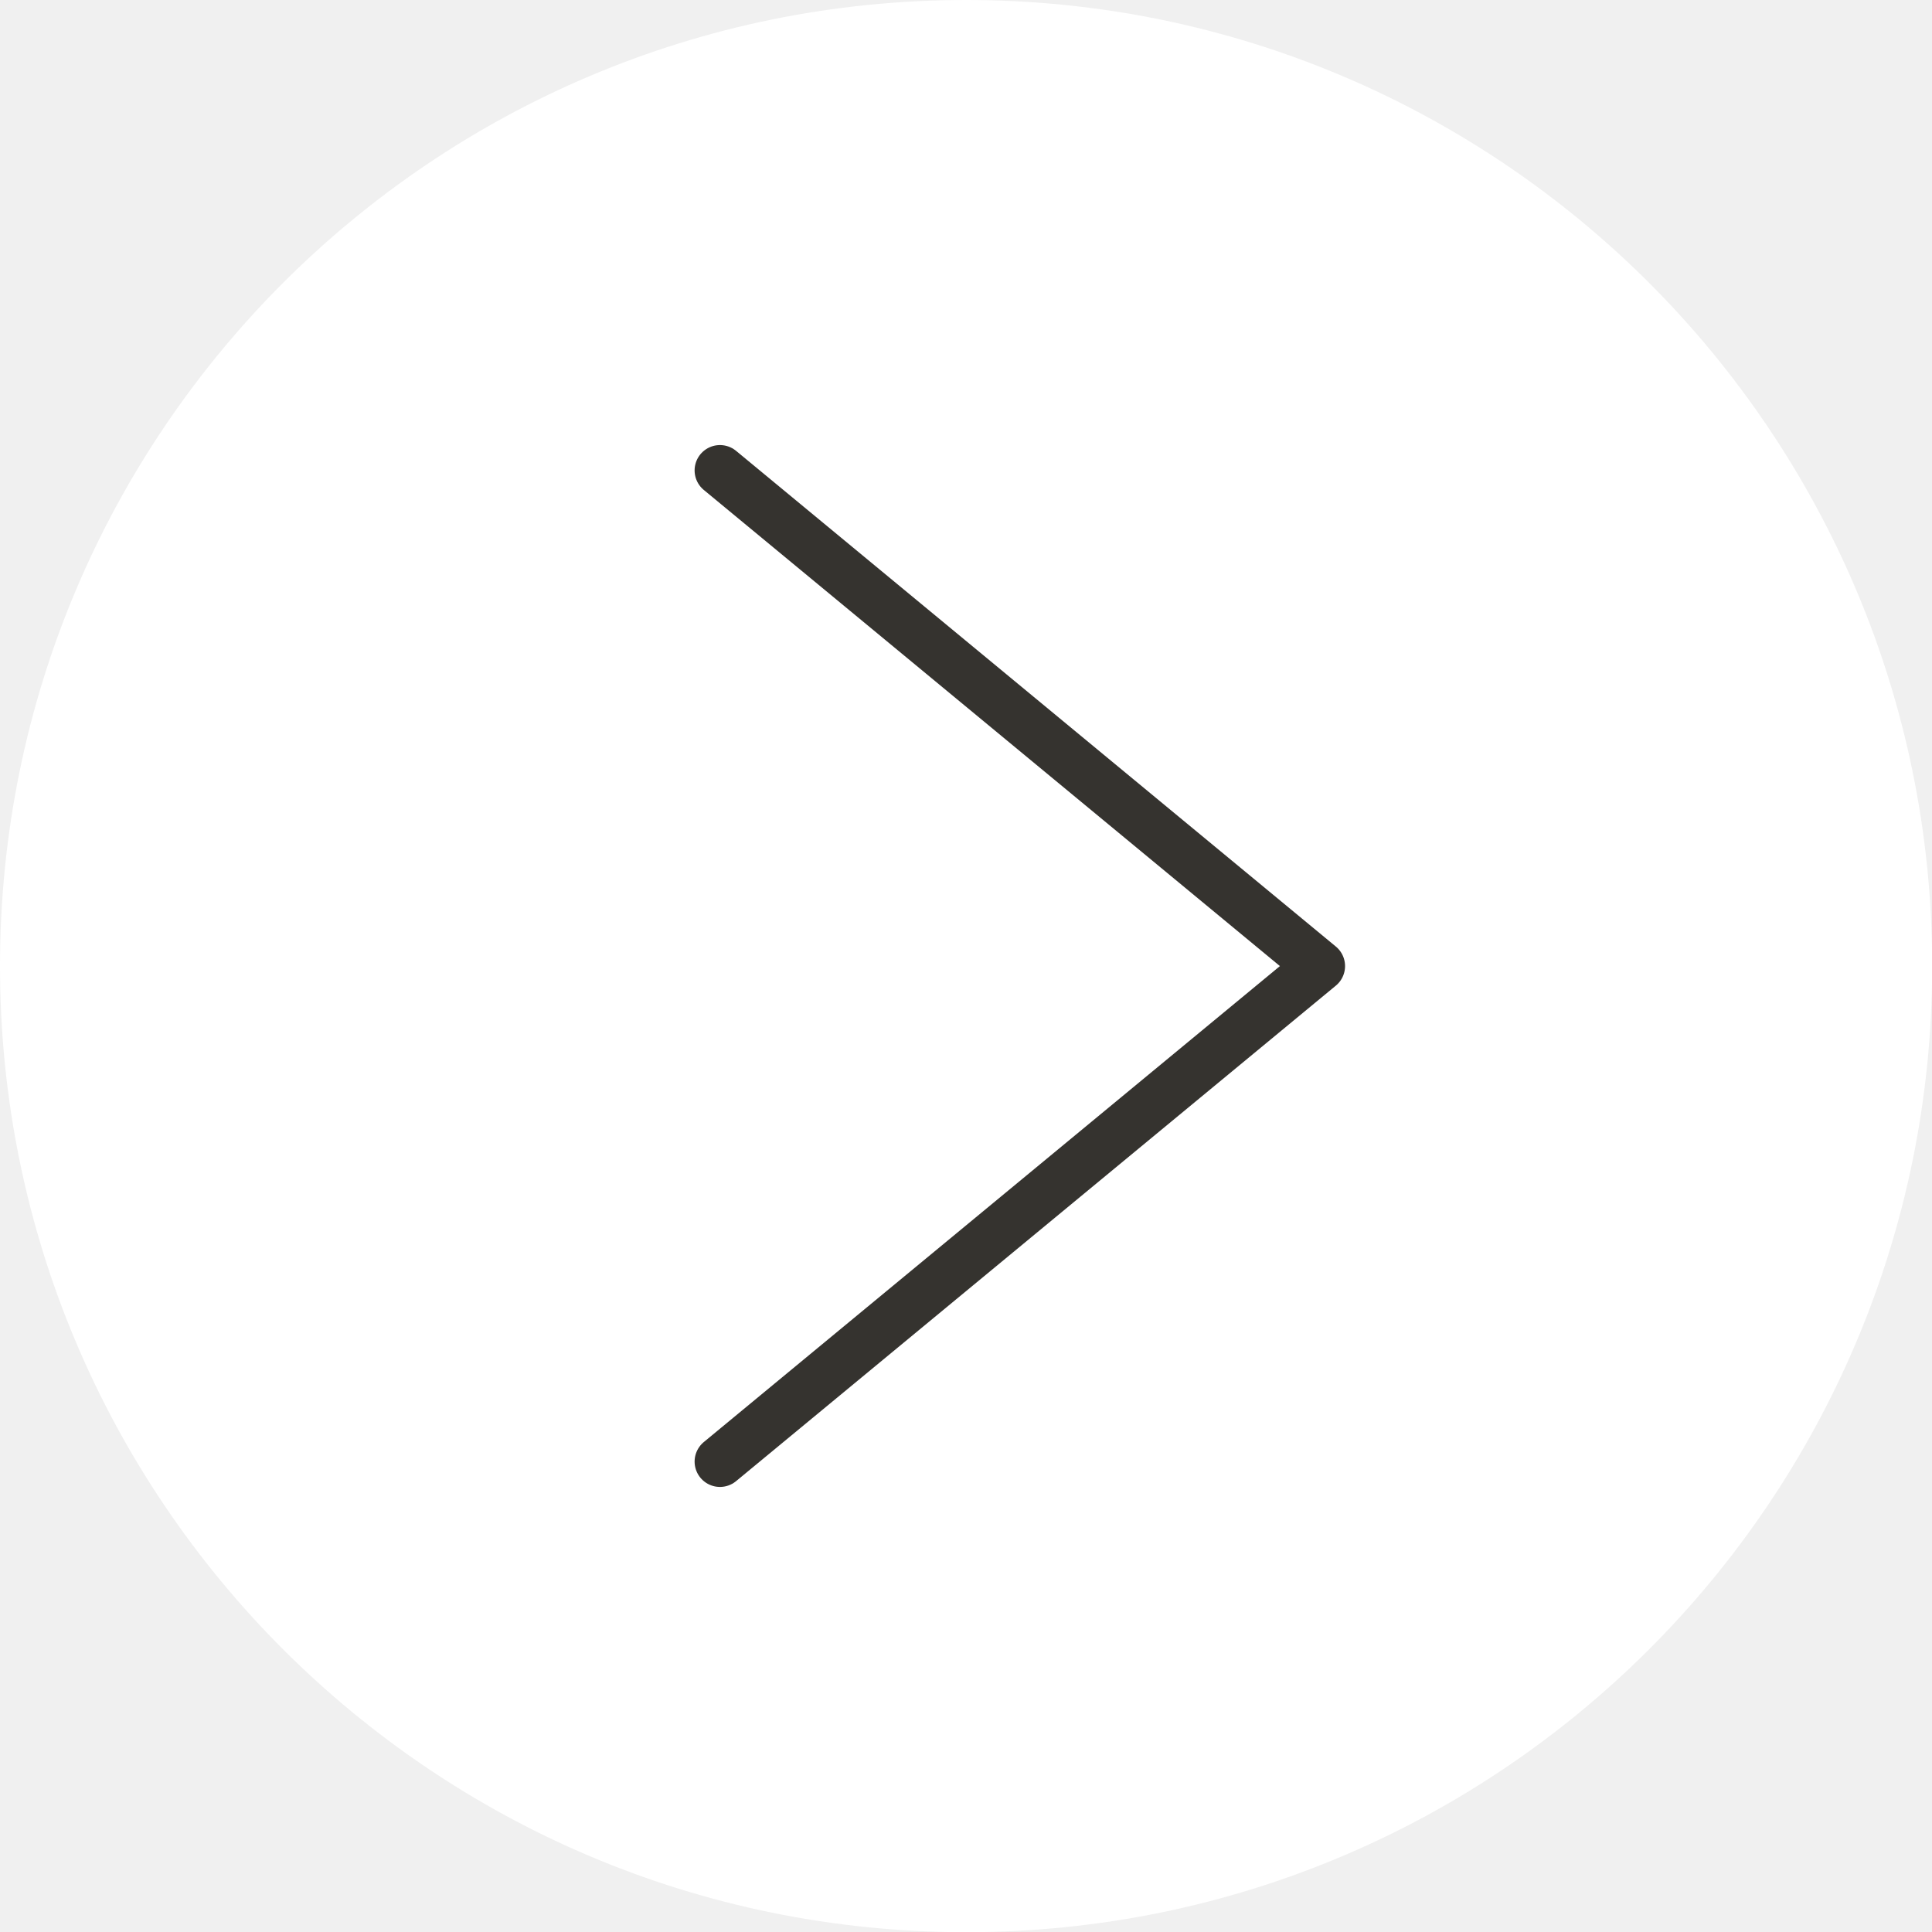
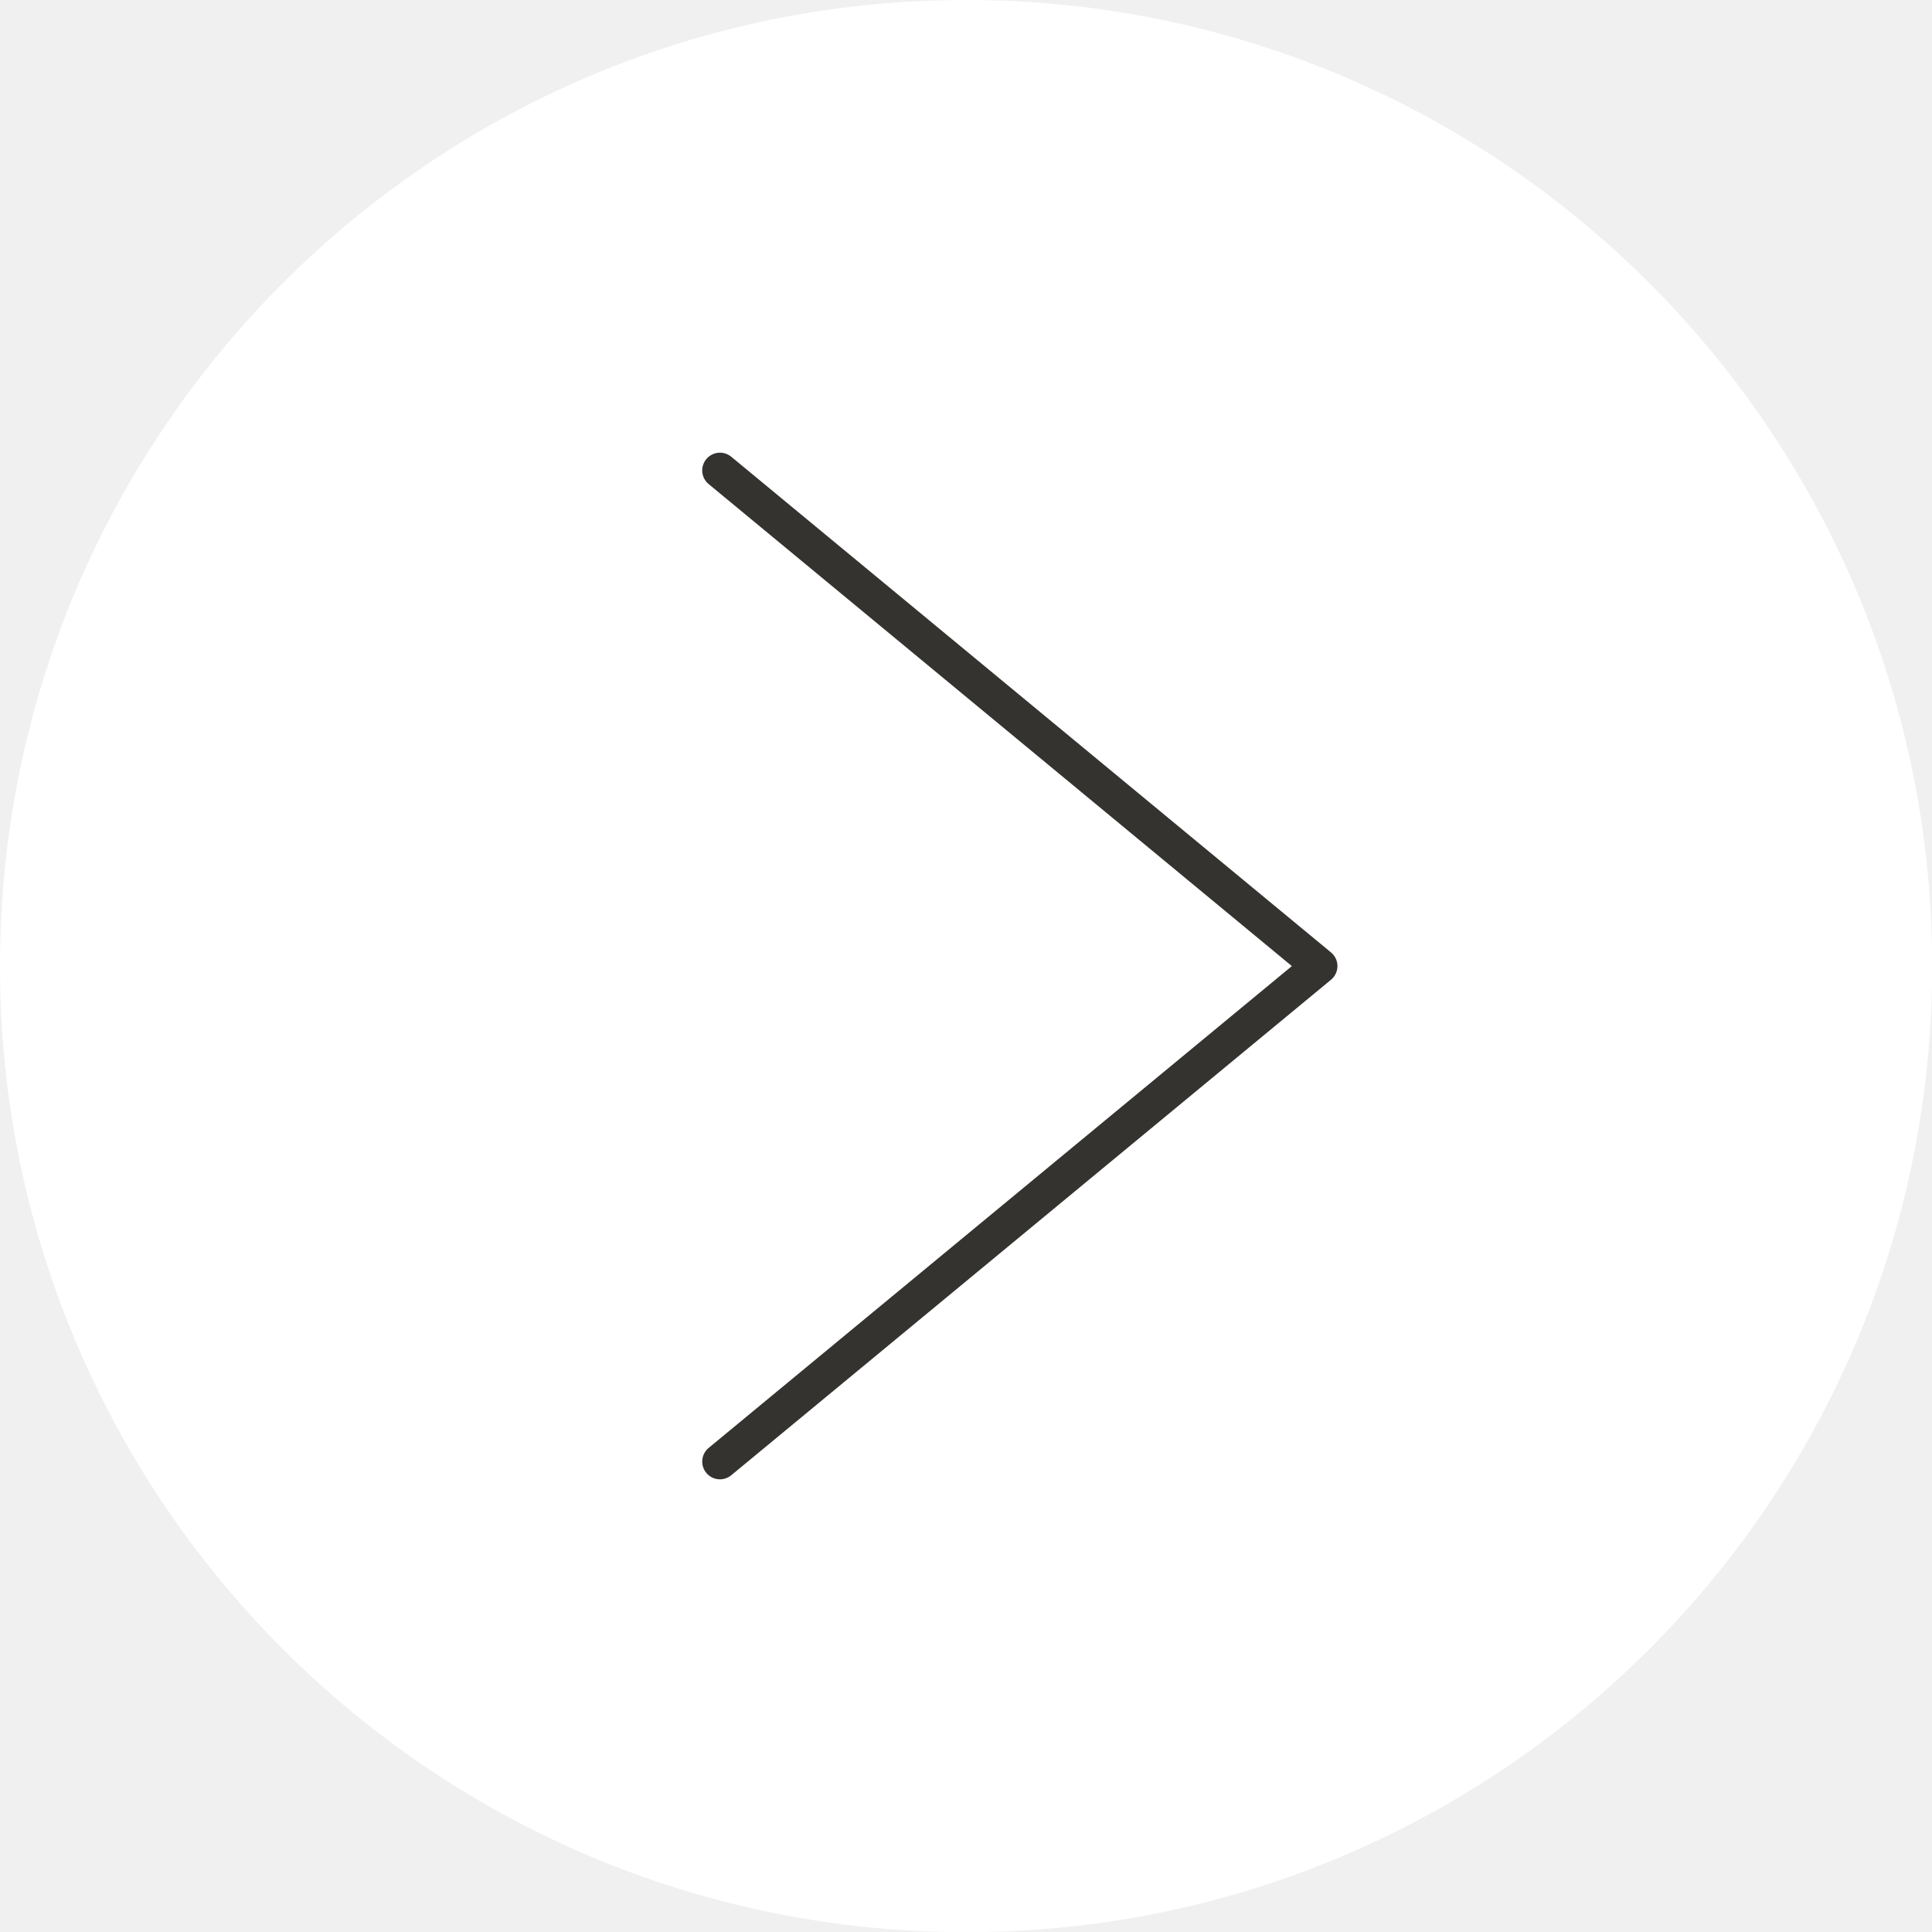
<svg xmlns="http://www.w3.org/2000/svg" id="Layer_2" width="107.85" height="107.85" viewBox="0 0 107.85 107.85">
  <g id="Layer_4">
-     <circle cx="53.93" cy="53.93" r="53.93" fill="#fff" />
-     <polyline points="40.19 81.59 73.67 53.93 40.19 26.26" fill="none" stroke="#35332f" stroke-linecap="round" stroke-linejoin="round" stroke-width="2.83" />
+     <circle cx="53.93" cy="53.93" r="53.93" fill="#fff" stroke-width="0" />
+     <polyline points="40.19 81.59 73.67 53.93 40.19 26.26" fill="none" stroke="#35332f" stroke-linecap="round" stroke-linejoin="round" stroke-width="1.98" />
  </g>
</svg>
